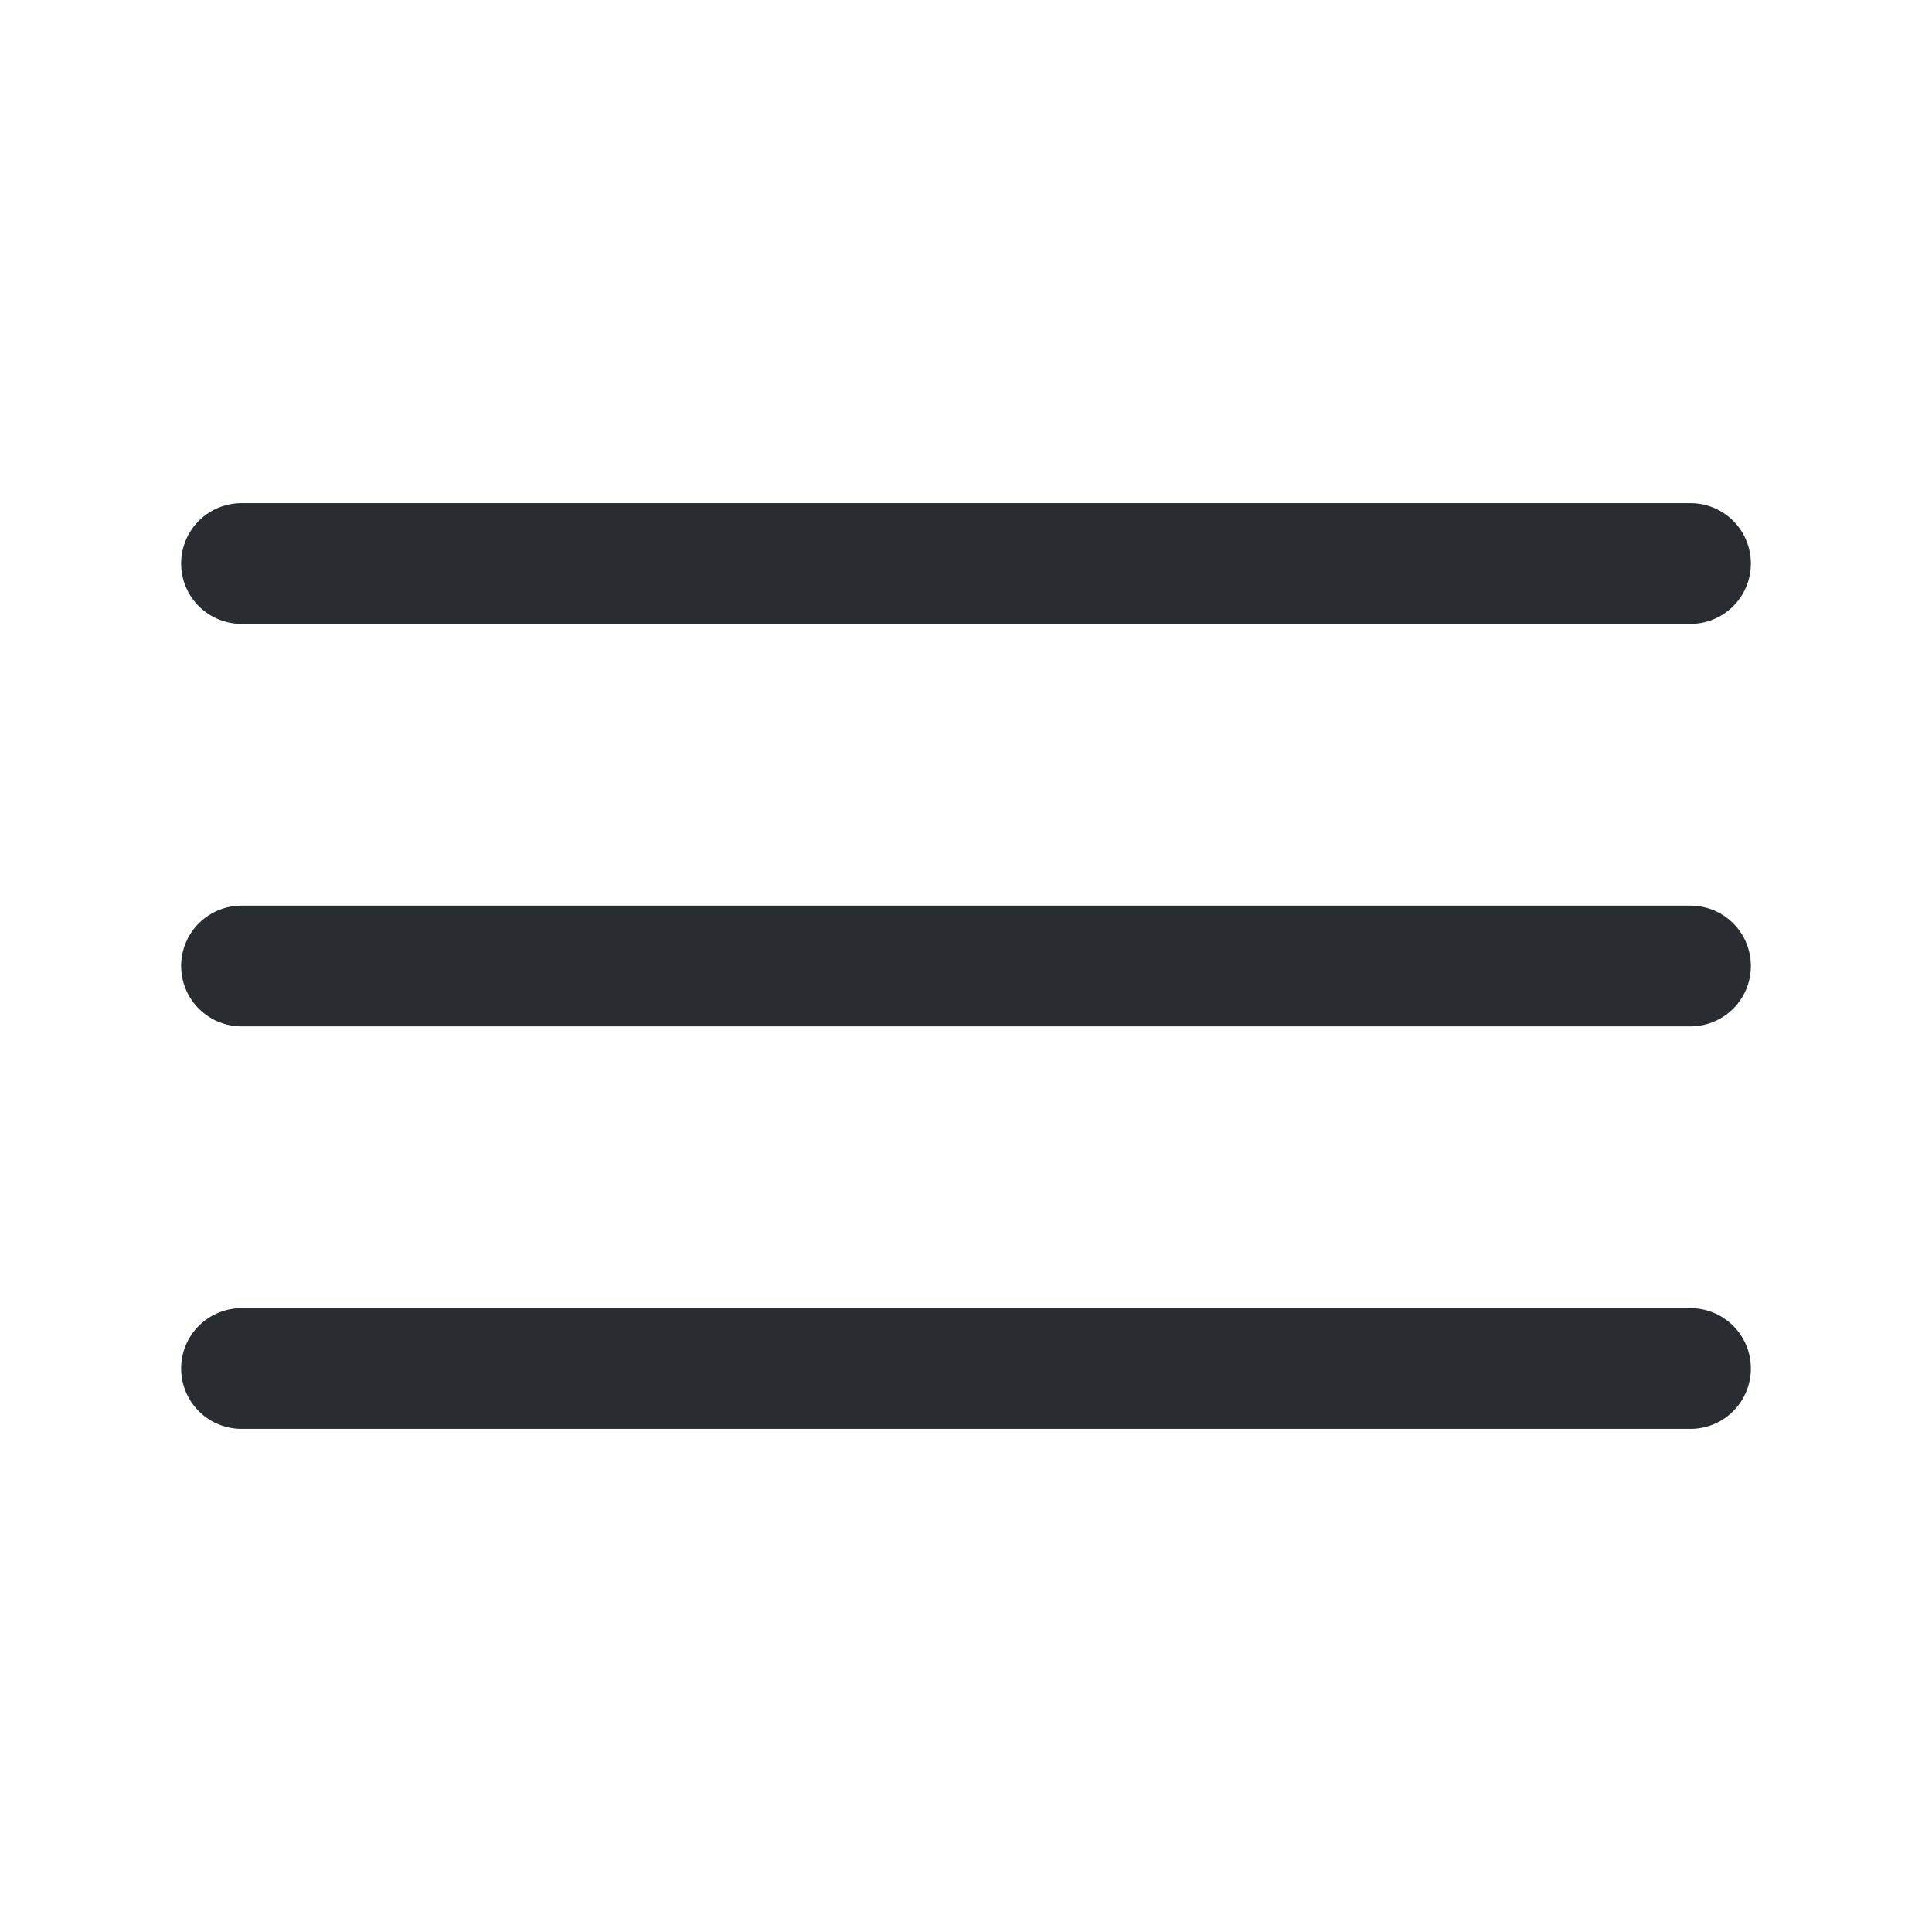
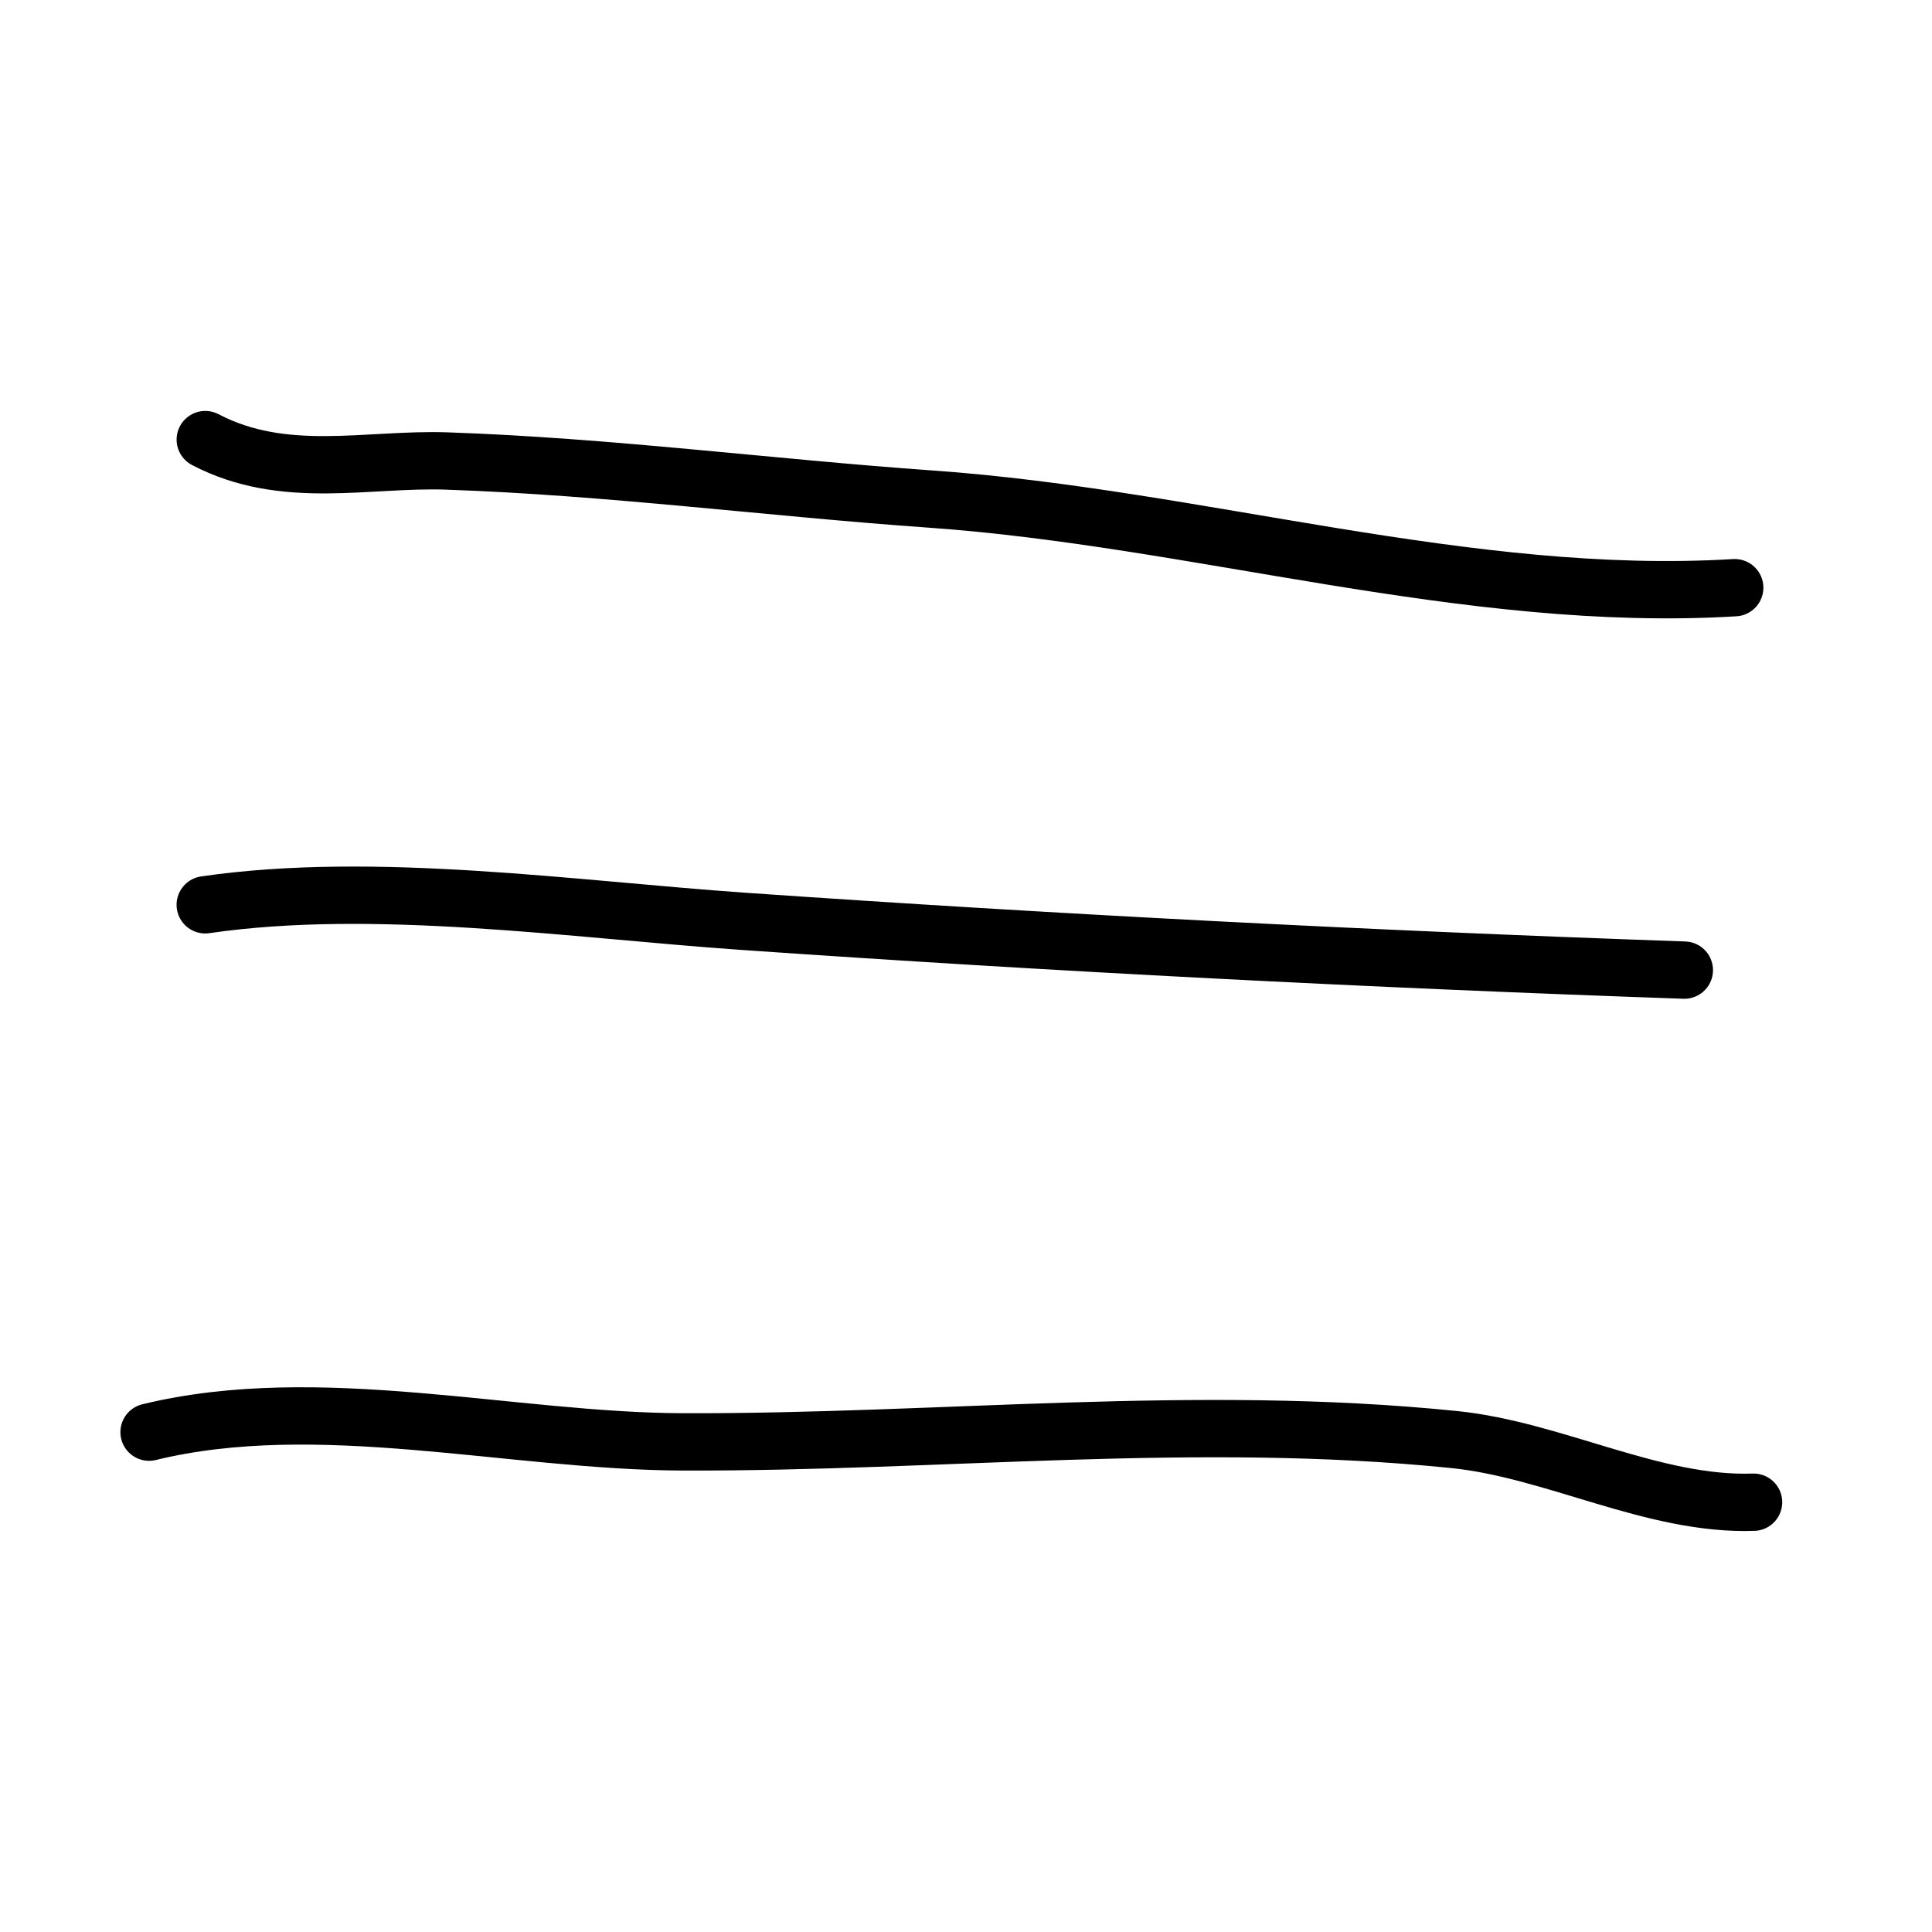
- <svg xmlns="http://www.w3.org/2000/svg" width="800px" height="800px" viewBox="0 0 24 24" fill="none">
-   <path d="M3 7H21" stroke="#292D32" stroke-width="1.5" stroke-linecap="round" />
-   <path d="M3 12H21" stroke="#292D32" stroke-width="1.5" stroke-linecap="round" />
-   <path d="M3 17H21" stroke="#292D32" stroke-width="1.5" stroke-linecap="round" />
+ <svg xmlns="http://www.w3.org/2000/svg" height="512.0px" stroke-miterlimit="10" style="fill-rule:nonzero;clip-rule:evenodd;stroke-linecap:round;stroke-linejoin:round;" version="1.1" viewBox="0 0 512 512" width="512.0px" xml:space="preserve">
+   <defs />
+   <g id="Layer-1" opacity="0.5" visibility="hidden">
+     <path d="M15.829 250.87L167.949 180.936L196.916 15.338L310.044 139.139L475.659 115.612L393.456 262.059L466.844 413.116L302.913 379.825L182.654 496.711L163.541 329.688L15.829 250.87Z" fill="none" opacity="1" stroke="#000000" stroke-linecap="butt" stroke-linejoin="round" stroke-width="15.192" />
+   </g>
+   <g id="Layer-2">
+     <path d="M54.398 116.5C75.251 127.427 97.287 121.455 118.317 122.167C161.096 123.615 203.973 129.251 246.757 132.269C317.437 137.255 389.169 160.032 459.718 155.742" fill="none" opacity="1" stroke="#000000" stroke-linecap="round" stroke-linejoin="round" stroke-width="15.192" />
+     <path d="M54.389 239.782C99.125 233.246 152.027 241.035 196.886 244.153C279.78 249.916 363.463 254.206 446.364 257.091" fill="none" opacity="1" stroke="#000000" stroke-linecap="round" stroke-linejoin="round" stroke-width="15.192" />
+     <path d="M39.503 379.535C84.368 368.598 135.487 381.962 180.924 382.114C249.3 382.343 316.946 374.532 385.37 381.496C411.929 384.199 438.177 399.019 464.714 398.102" fill="none" opacity="1" stroke="#000000" stroke-linecap="round" stroke-linejoin="round" stroke-width="15.192" />
+   </g>
</svg>
